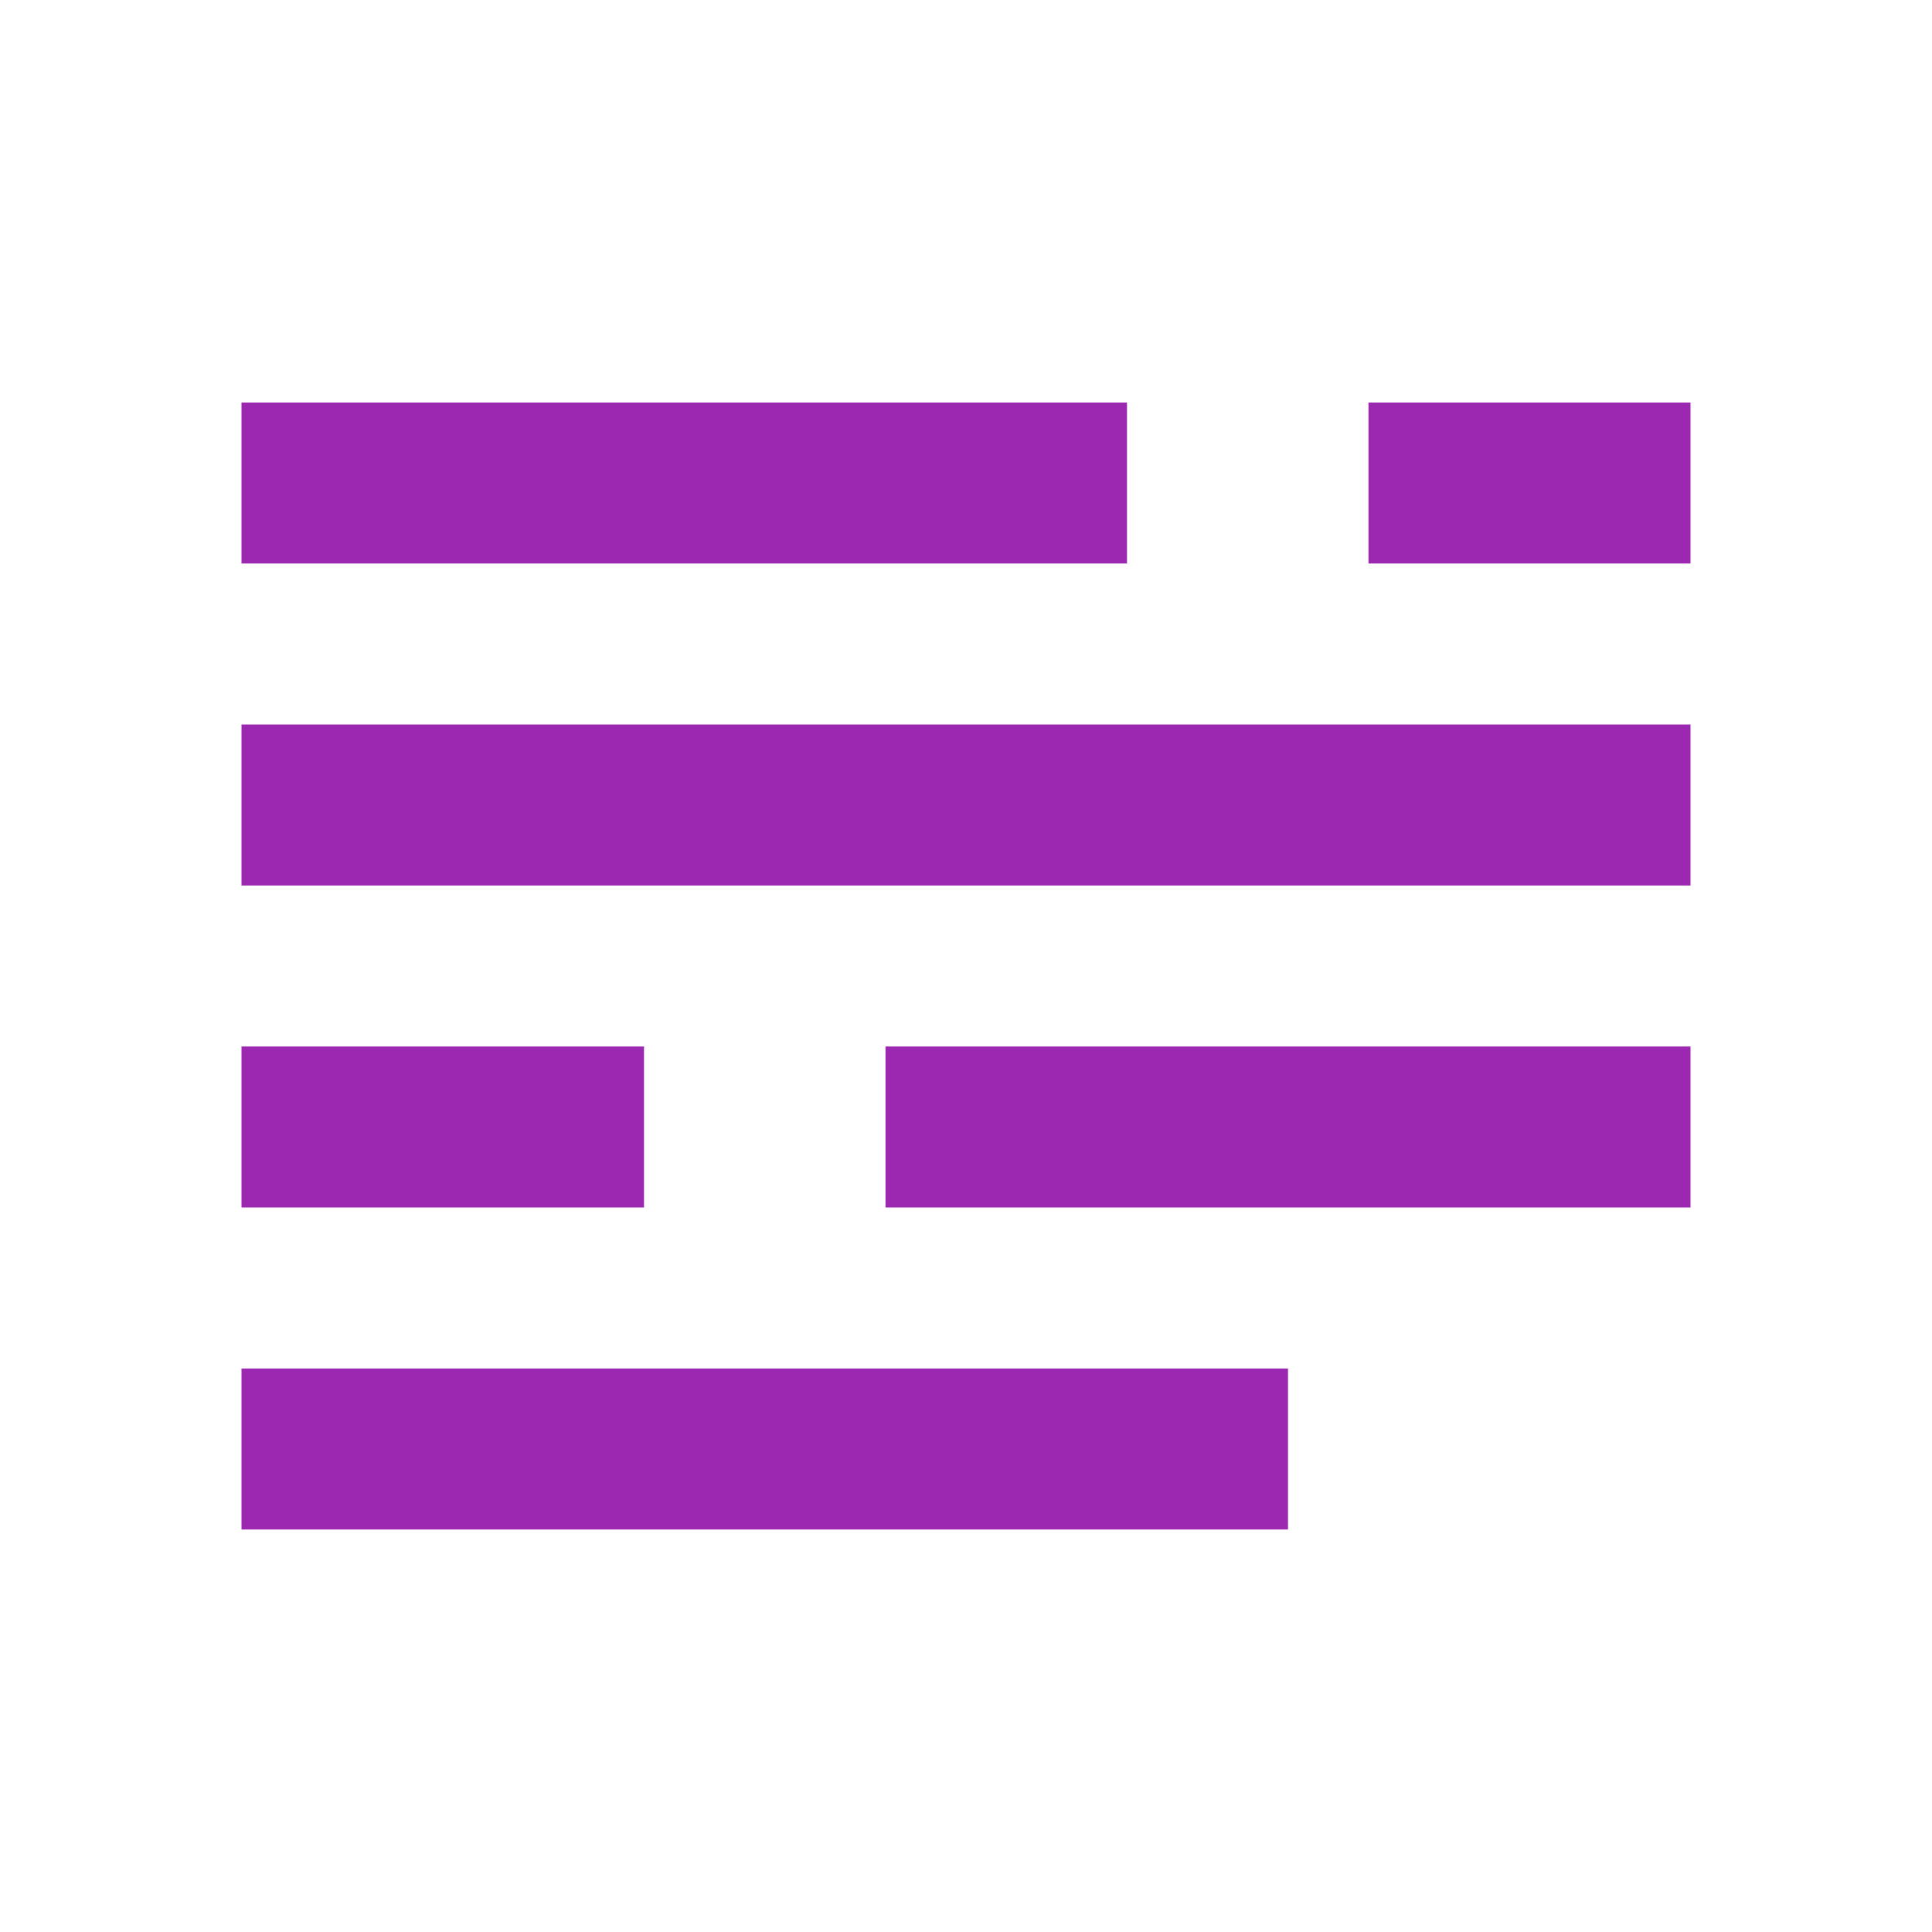
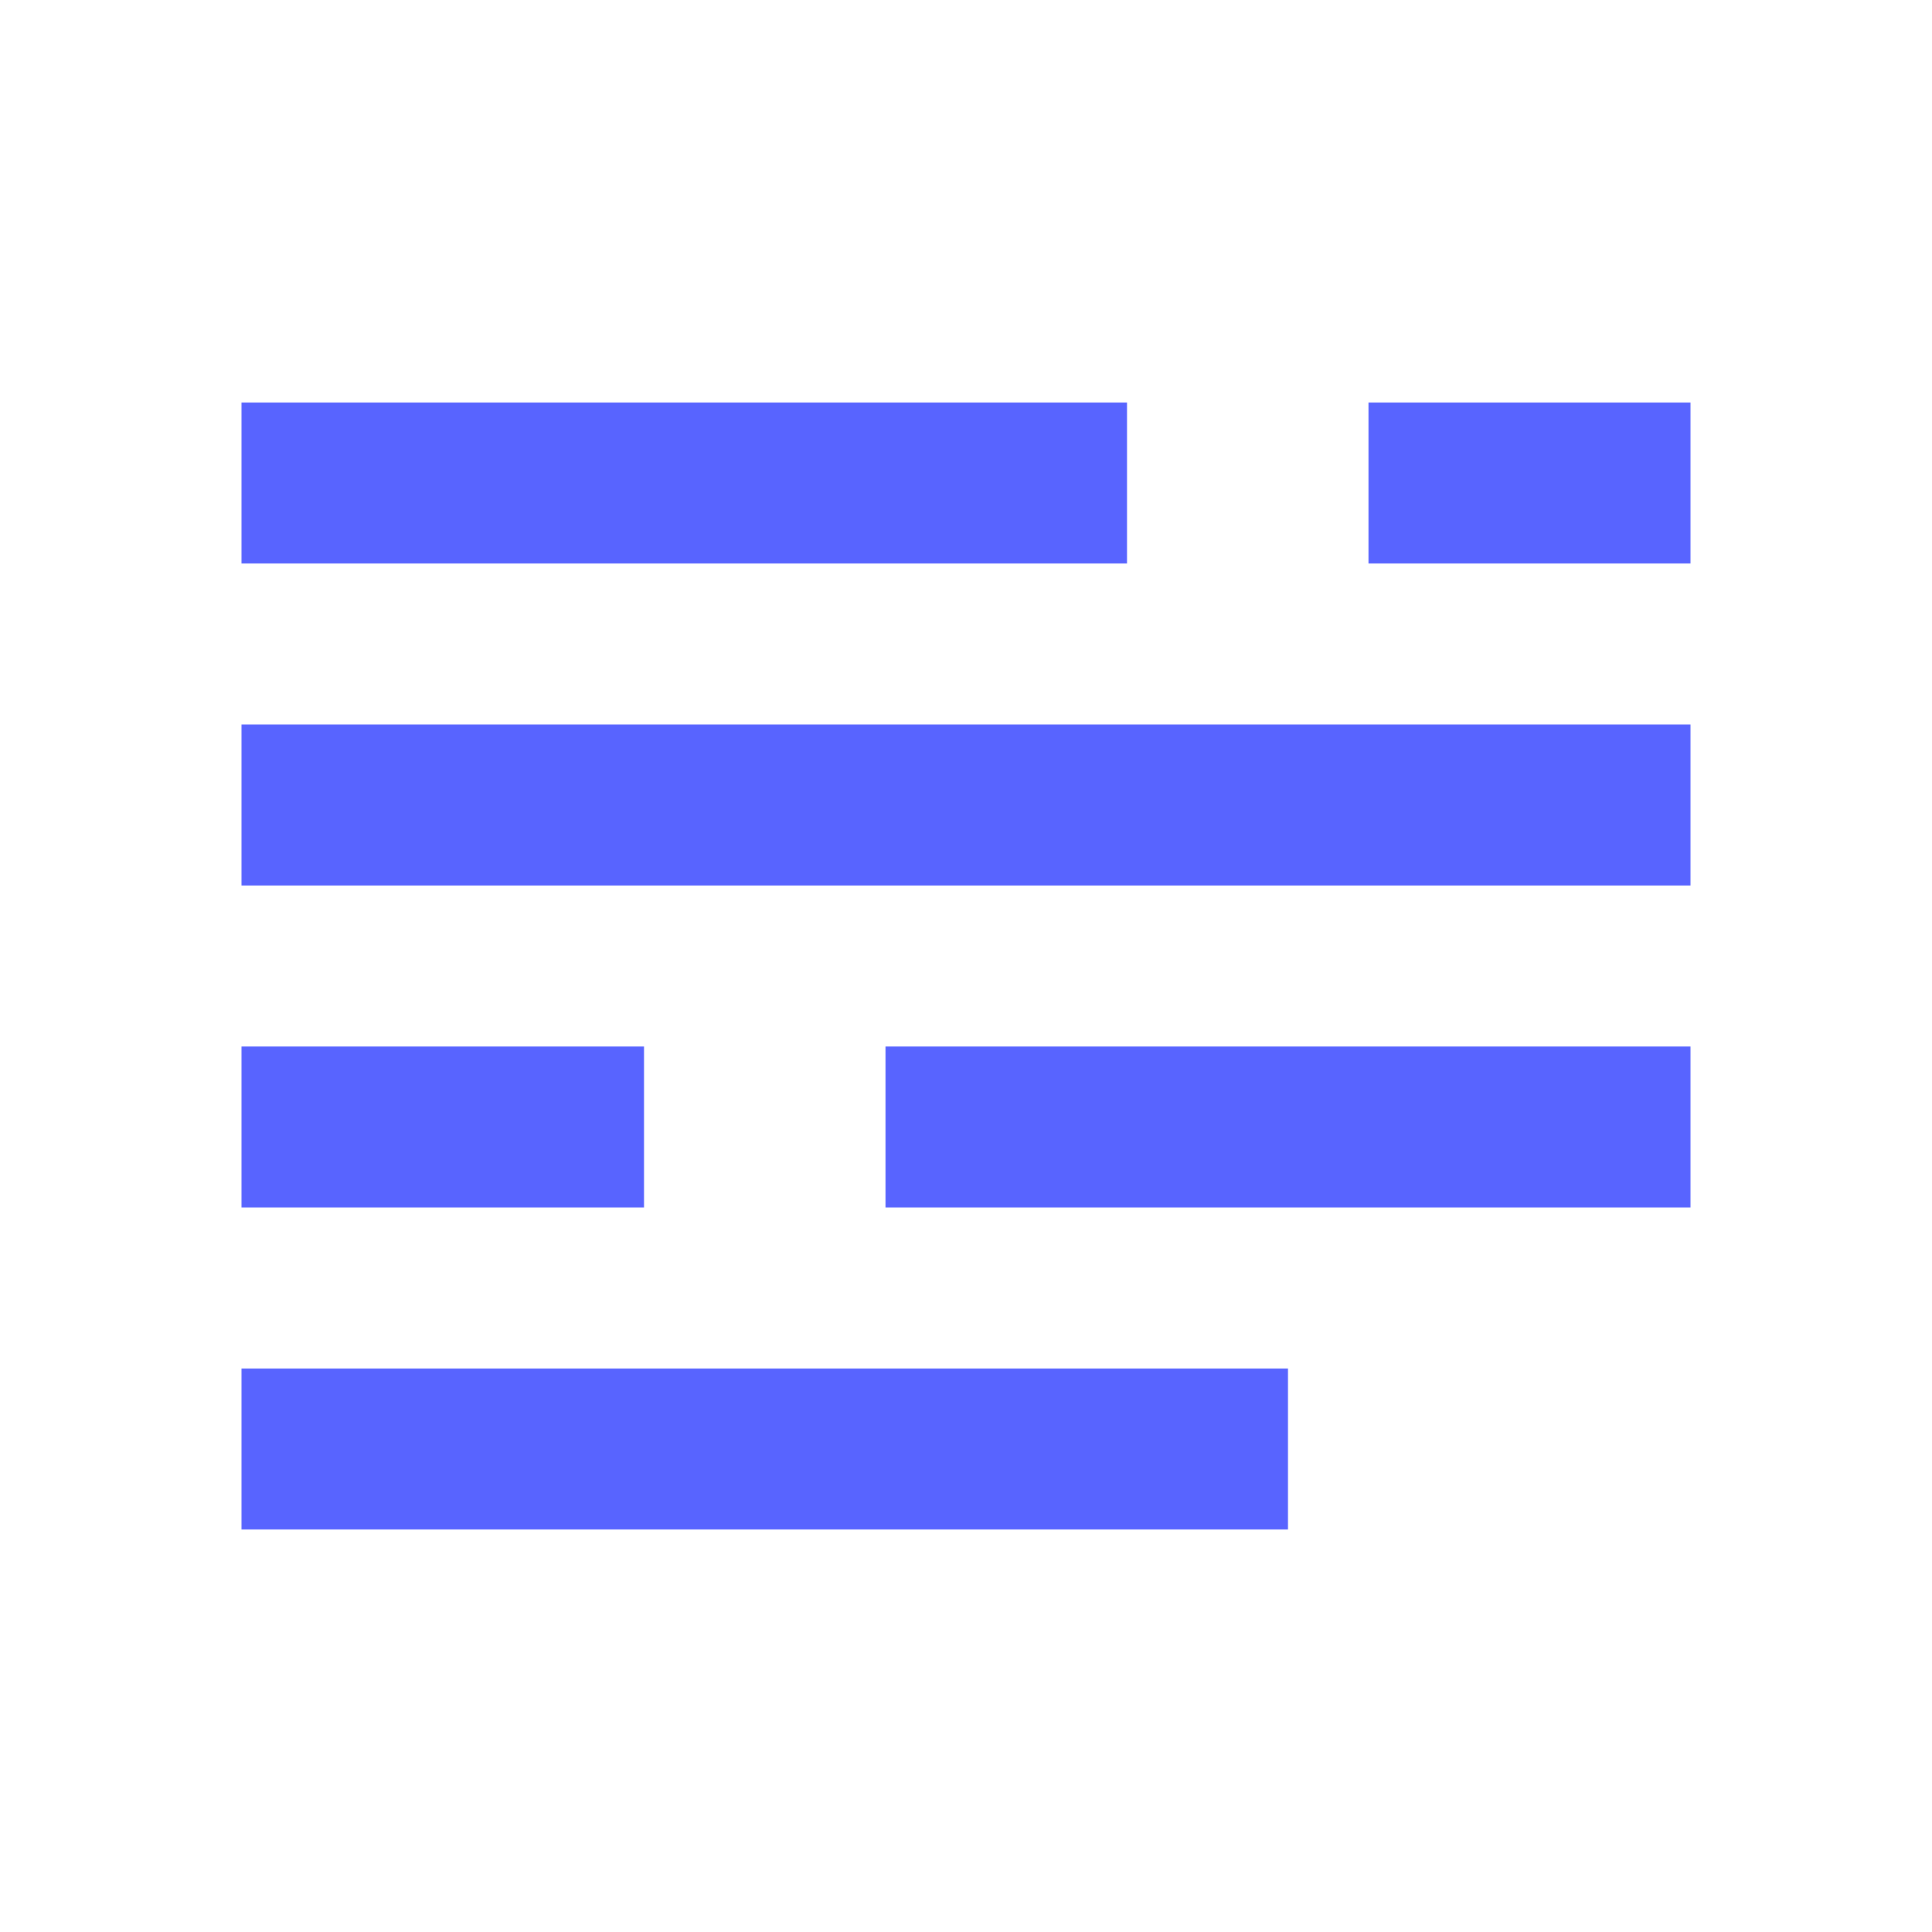
<svg xmlns="http://www.w3.org/2000/svg" width="800px" height="800px" viewBox="0 0 24 24">
  <rect x="0" fill="none" width="24" height="24" />
-   <g fill="#9C27B0">
-     <path fill="#9C27B0" d="M16 19H3v-2h13v2zm5-10H3v2h18V9zM3 5v2h11V5H3zm14 0v2h4V5h-4zm-6 8v2h10v-2H11zm-8 0v2h5v-2H3z" />
+   <g fill="##864FF">
+     <path fill="#5864FF" d="M16 19H3v-2h13v2zm5-10H3v2h18V9zM3 5v2h11V5H3zm14 0v2h4V5h-4zm-6 8v2h10v-2H11zm-8 0v2h5v-2H3z" />
  </g>
</svg>
